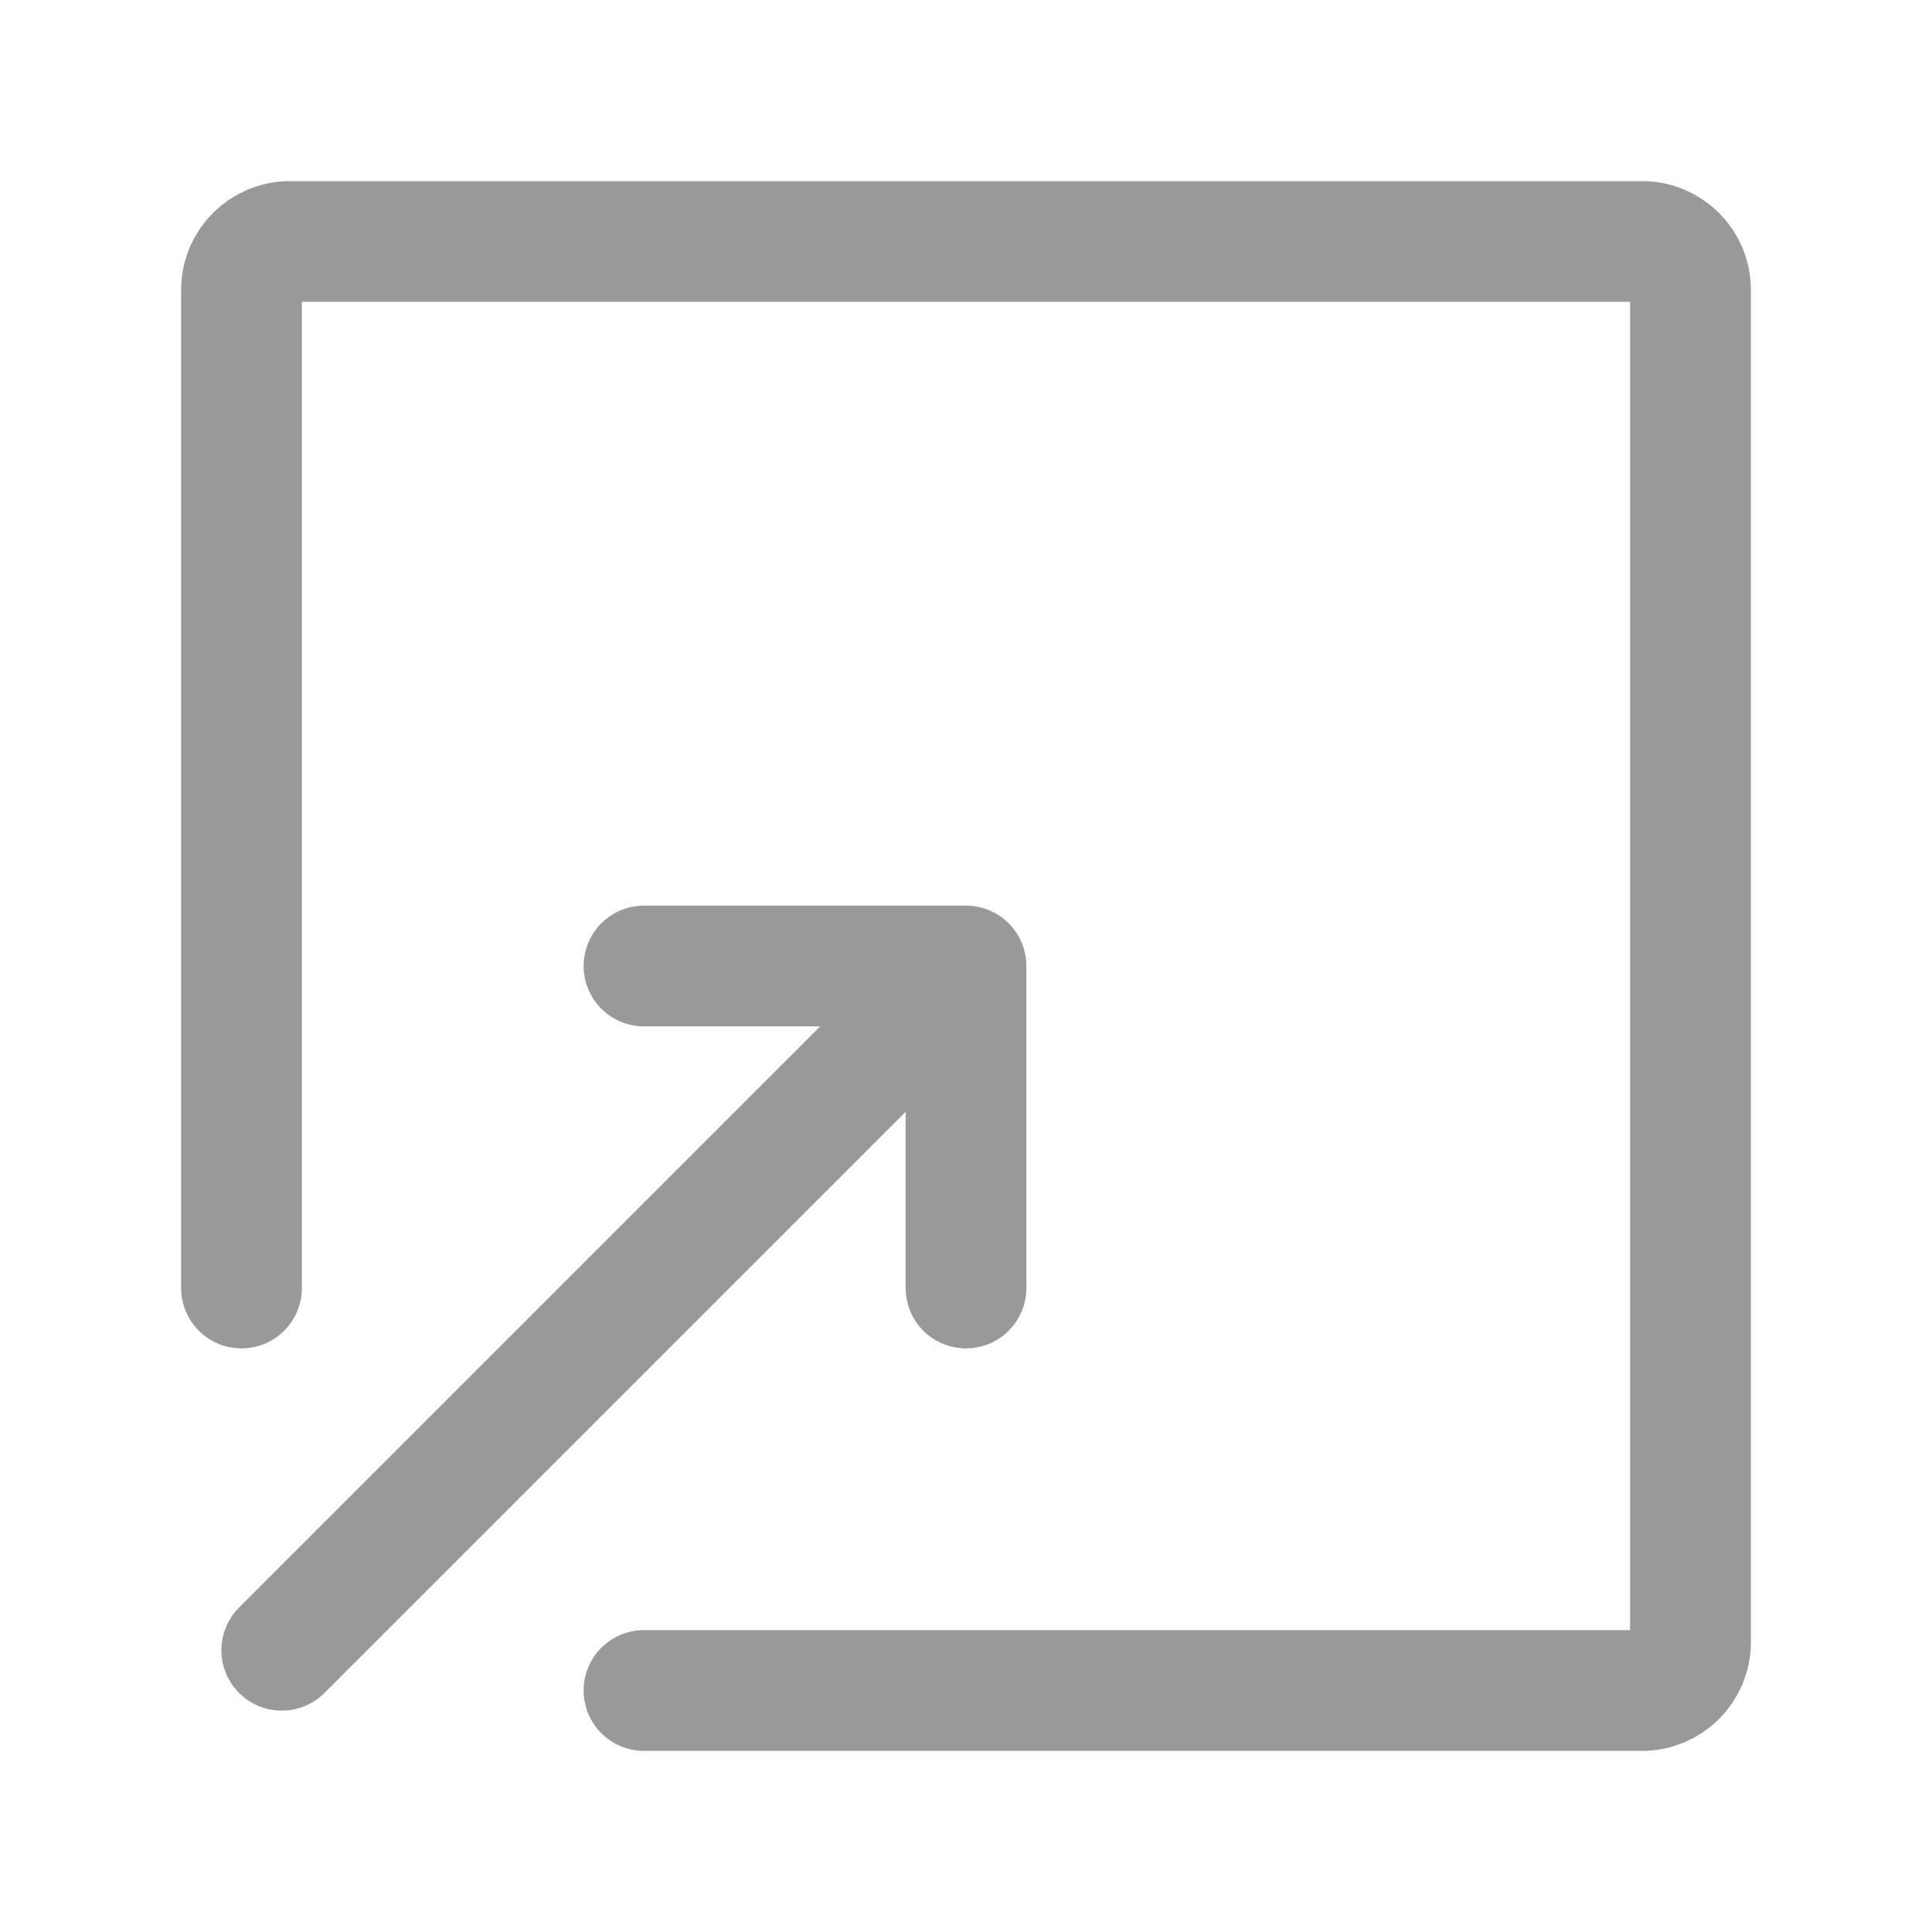
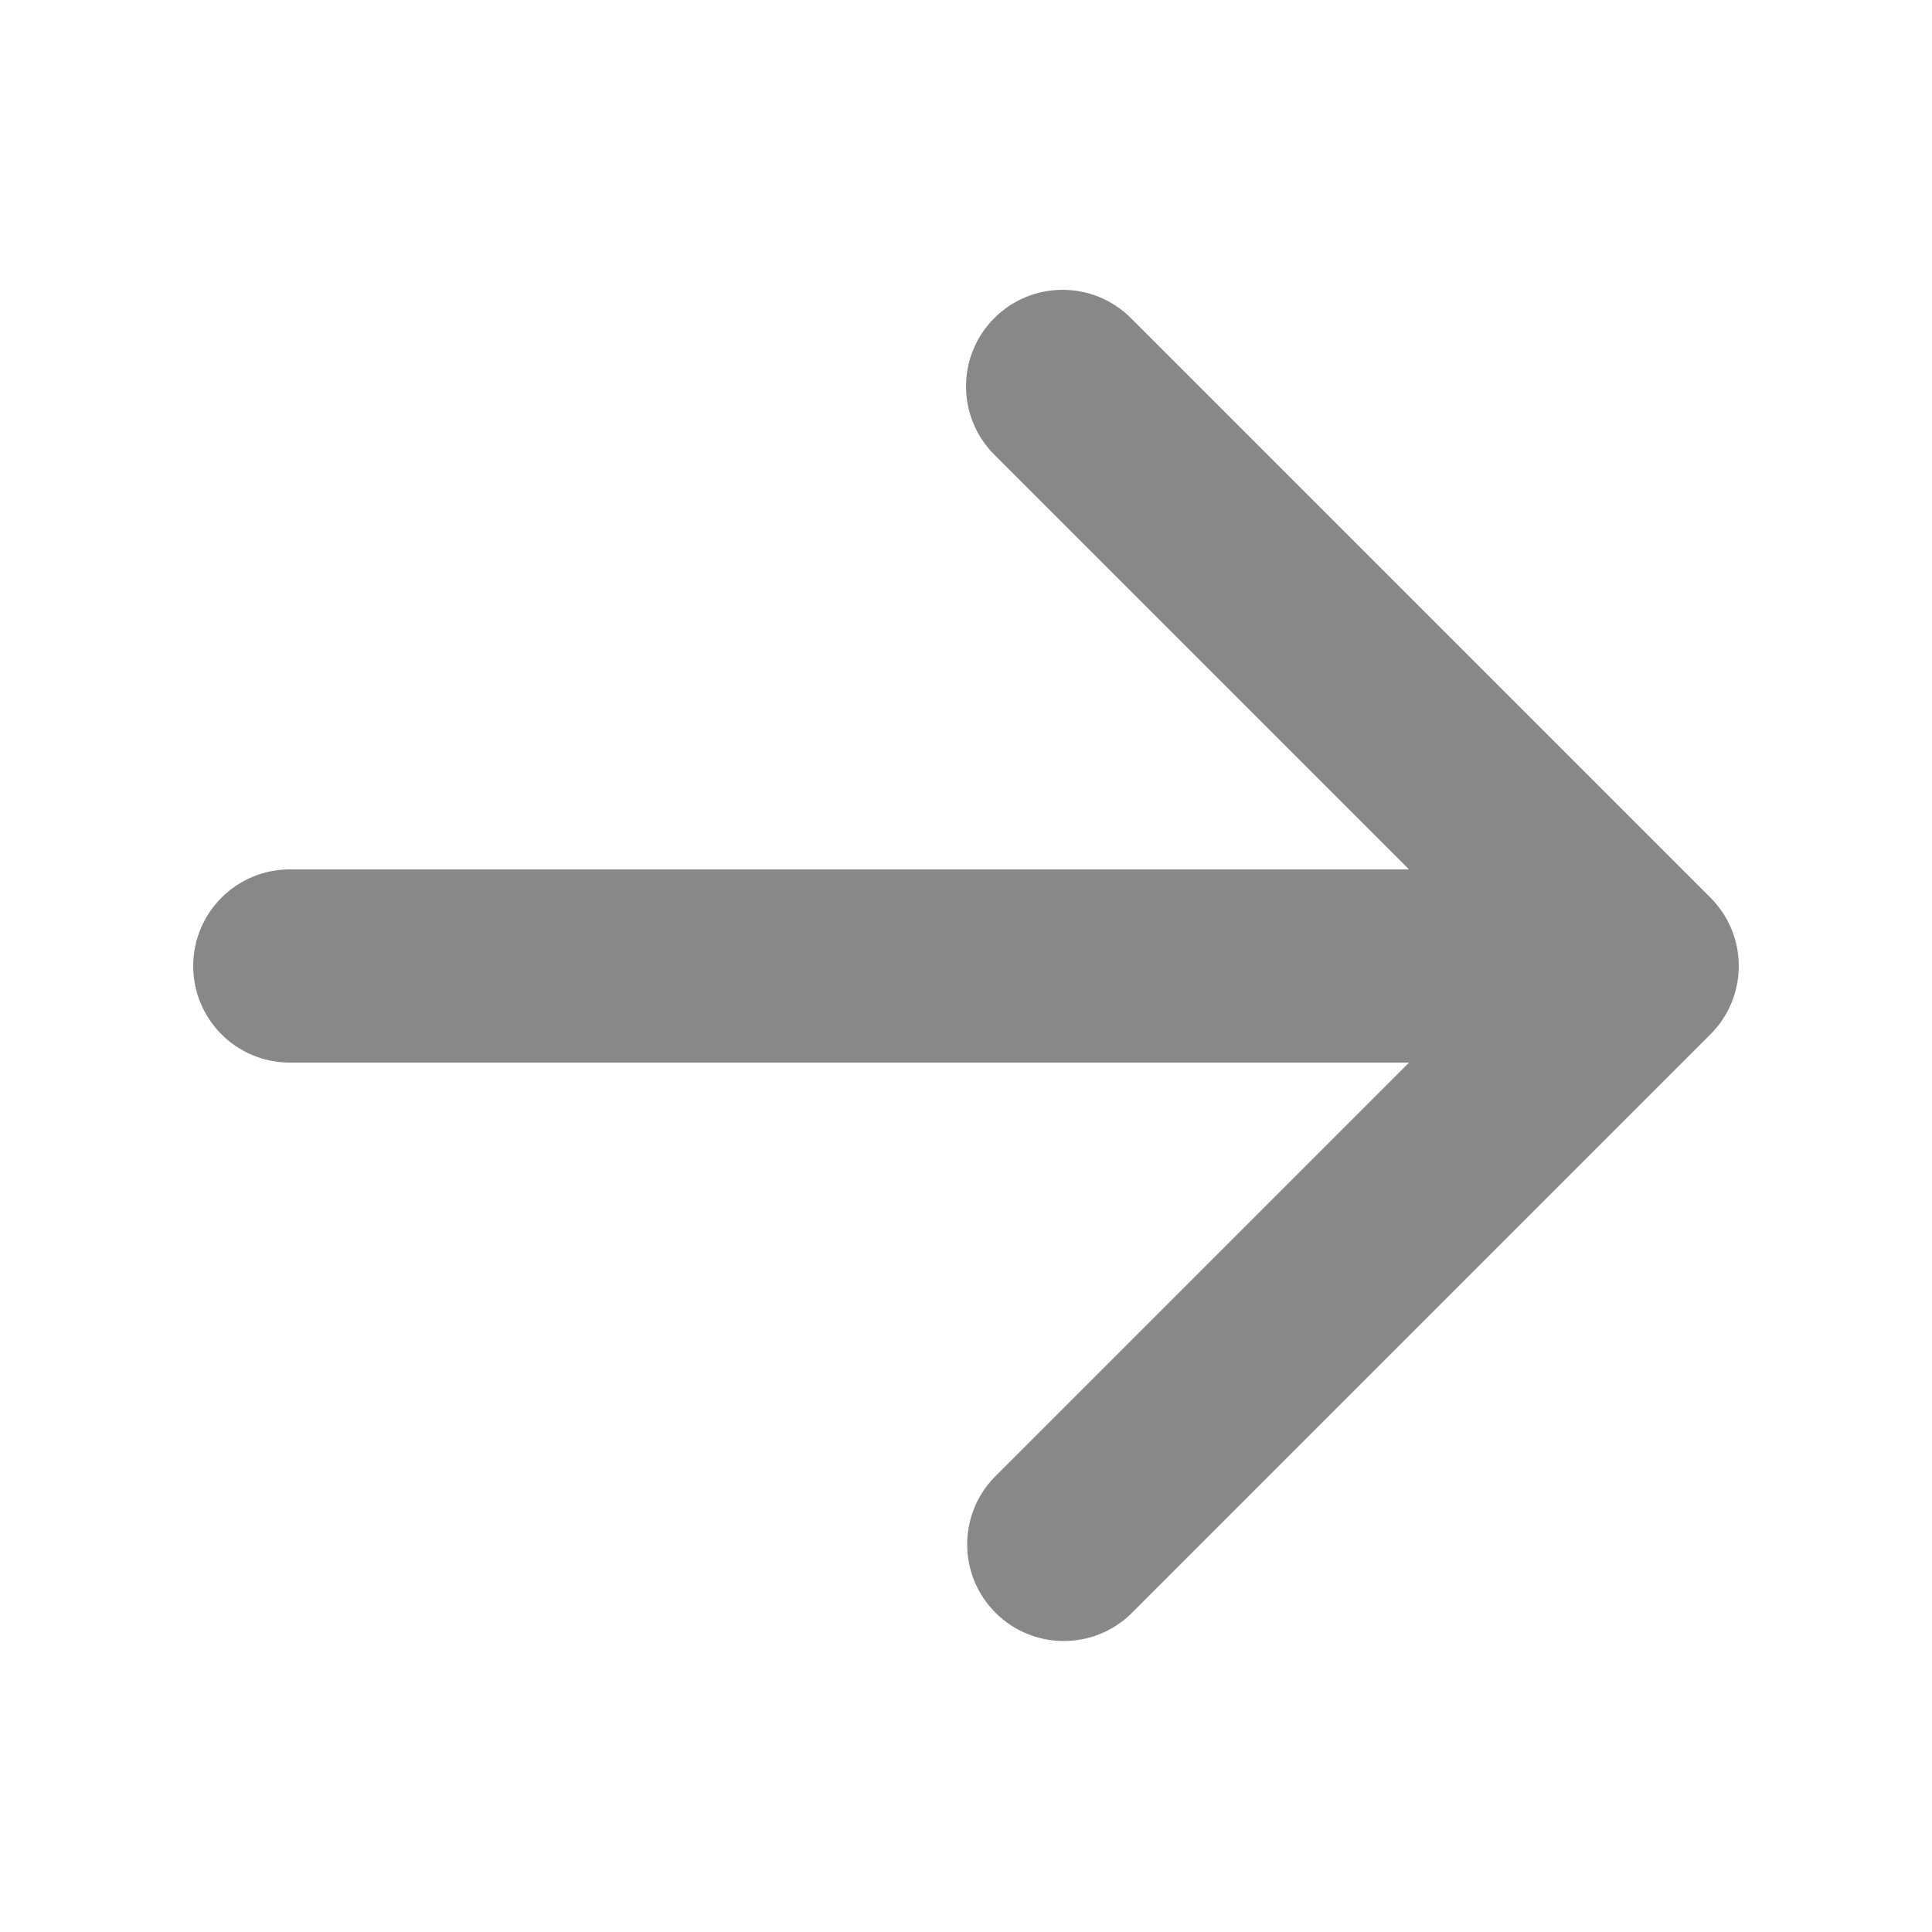
- <svg xmlns="http://www.w3.org/2000/svg" width="24" height="24" stroke-width="1.5" viewBox="0 0 24 24" fill="none">
-   <path d="M8 21H20.4C20.731 21 21 20.731 21 20.4V3.6C21 3.269 20.731 3 20.4 3H3.6C3.269 3 3 3.269 3 3.6V16" stroke="#999" stroke-linecap="round" stroke-linejoin="round" />
-   <path d="M3.5 20.5L12 12M12 12V16M12 12H8" stroke="#999" stroke-linecap="round" stroke-linejoin="round" />
+ <svg xmlns="http://www.w3.org/2000/svg" viewBox="0 0 20 20" fill="#888" aria-hidden="true" class="h-4 w-4 text-neutral-600 -rotate-45">
+   <path fill-rule="evenodd" d="M10.293 3.293a1 1 0 011.414 0l6 6a1 1 0 010 1.414l-6 6a1 1 0 01-1.414-1.414L14.586 11H3a1 1 0 110-2h11.586l-4.293-4.293a1 1 0 010-1.414z" clip-rule="evenodd" />
</svg>
